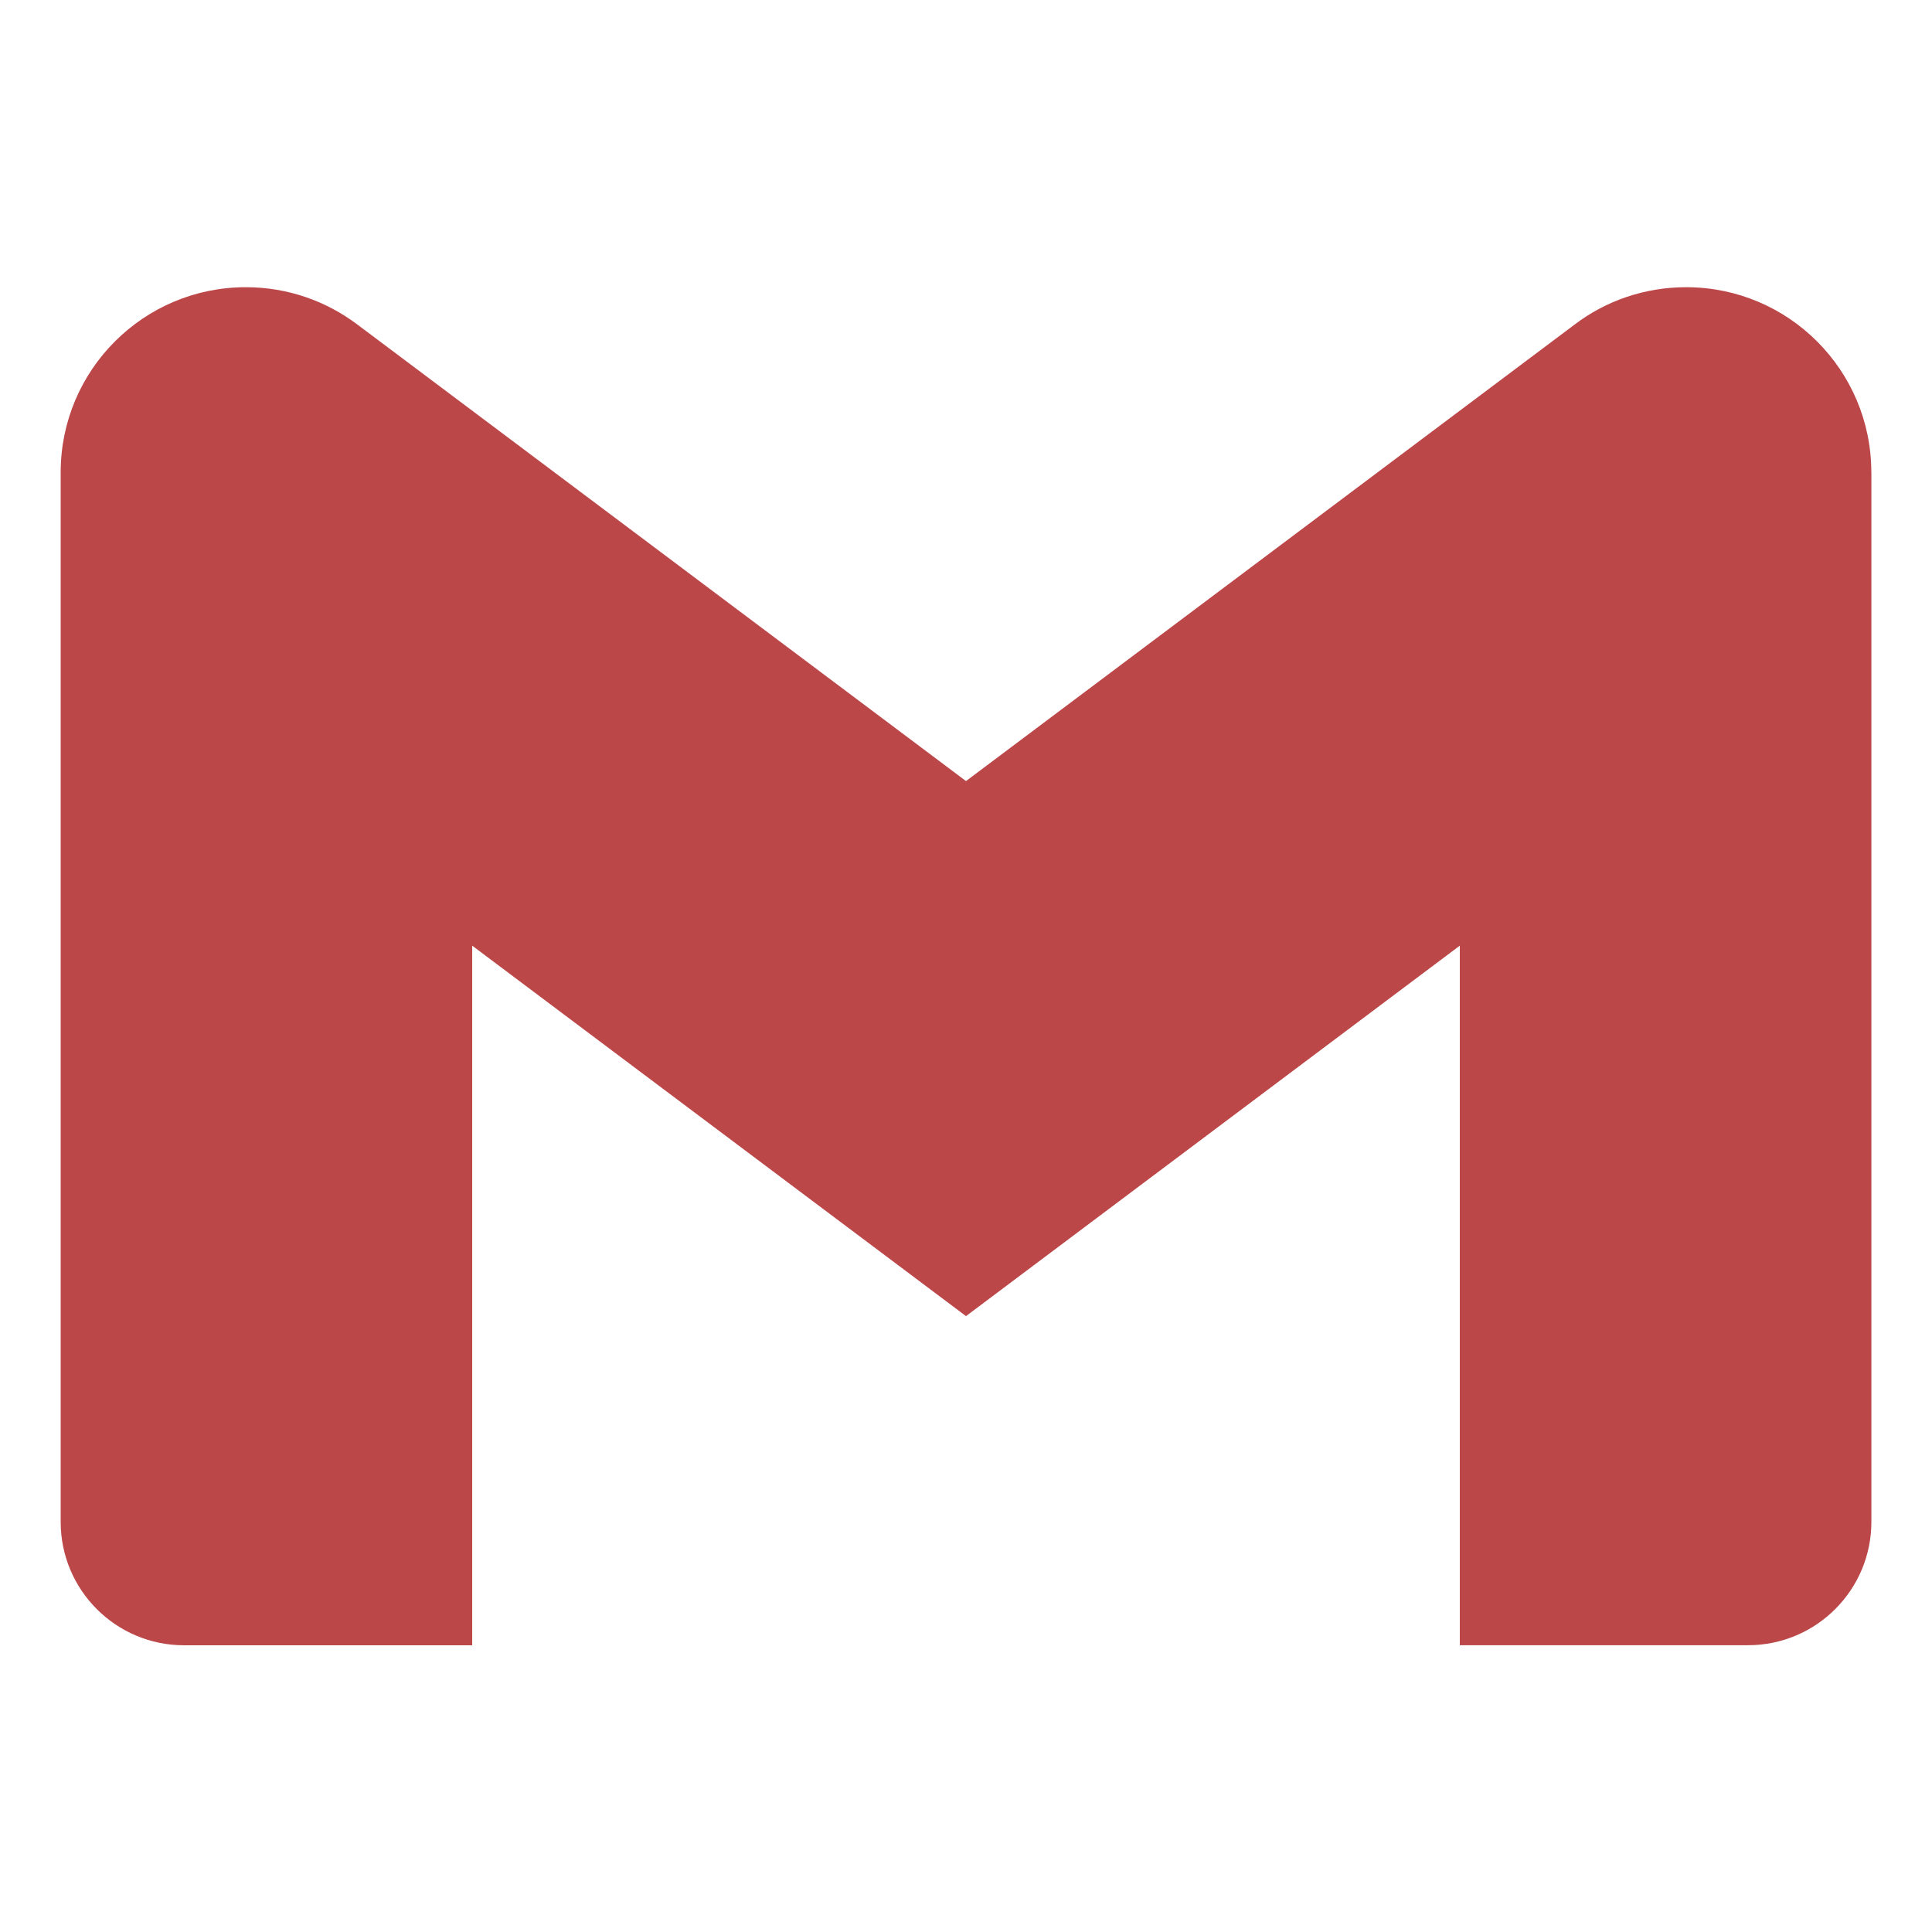
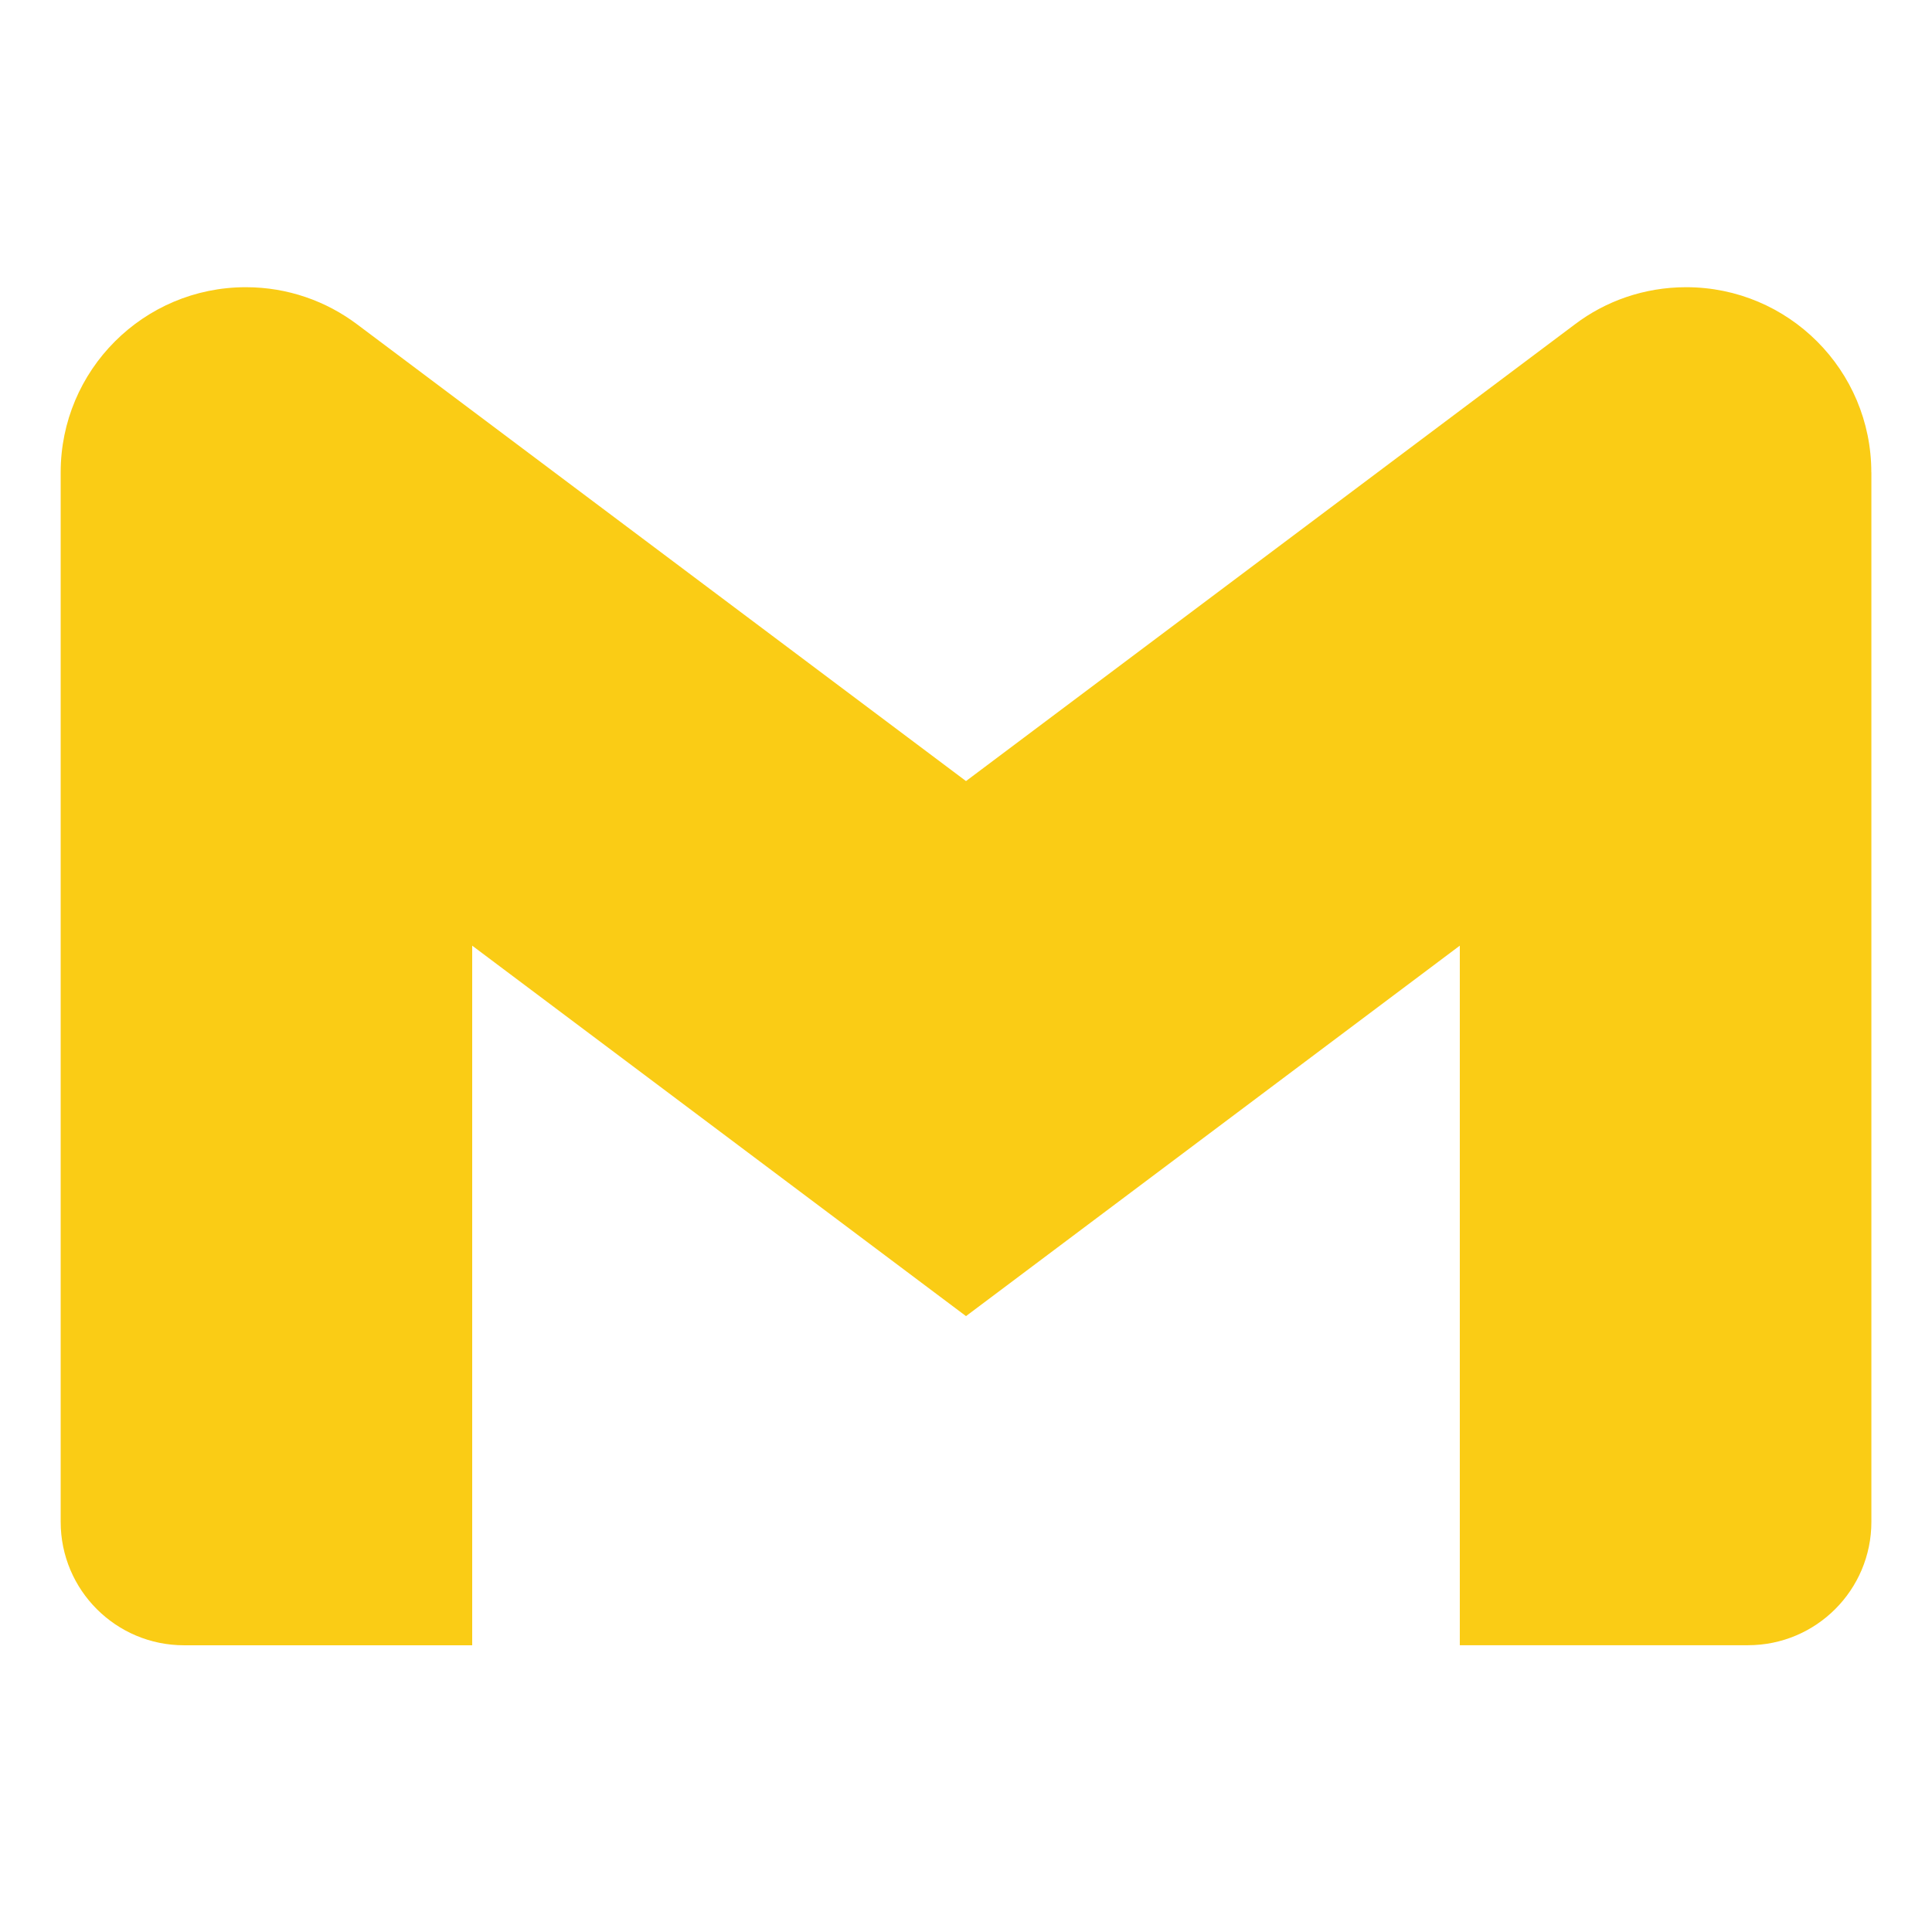
<svg xmlns="http://www.w3.org/2000/svg" fill="#000000" width="20" height="20" viewBox="0 0 32 32" version="1.1">
-   <path d="M30.996 7.824v17.381c0 0 0 0 0 0.001 0 1.129-0.915 2.044-2.044 2.044-0 0-0 0-0.001 0h-4.772v-11.587l-8.179 6.136-8.179-6.136v11.588h-4.772c0 0 0 0-0 0-1.129 0-2.044-0.915-2.044-2.044 0-0 0-0.001 0-0.001v0-17.381c0-0 0-0.001 0-0.001 0-1.694 1.373-3.067 3.067-3.067 0.694 0 1.334 0.231 1.848 0.619l-0.008-0.006 10.088 7.567 10.088-7.567c0.506-0.383 1.146-0.613 1.84-0.613 1.694 0 3.067 1.373 3.067 3.067v0z" fill="#bc4749" />
+   <path d="M30.996 7.824v17.381c0 0 0 0 0 0.001 0 1.129-0.915 2.044-2.044 2.044-0 0-0 0-0.001 0h-4.772v-11.587l-8.179 6.136-8.179-6.136v11.588h-4.772c0 0 0 0-0 0-1.129 0-2.044-0.915-2.044-2.044 0-0 0-0.001 0-0.001v0-17.381c0-0 0-0.001 0-0.001 0-1.694 1.373-3.067 3.067-3.067 0.694 0 1.334 0.231 1.848 0.619l-0.008-0.006 10.088 7.567 10.088-7.567c0.506-0.383 1.146-0.613 1.84-0.613 1.694 0 3.067 1.373 3.067 3.067v0z" fill="#FACC15" />
</svg>
